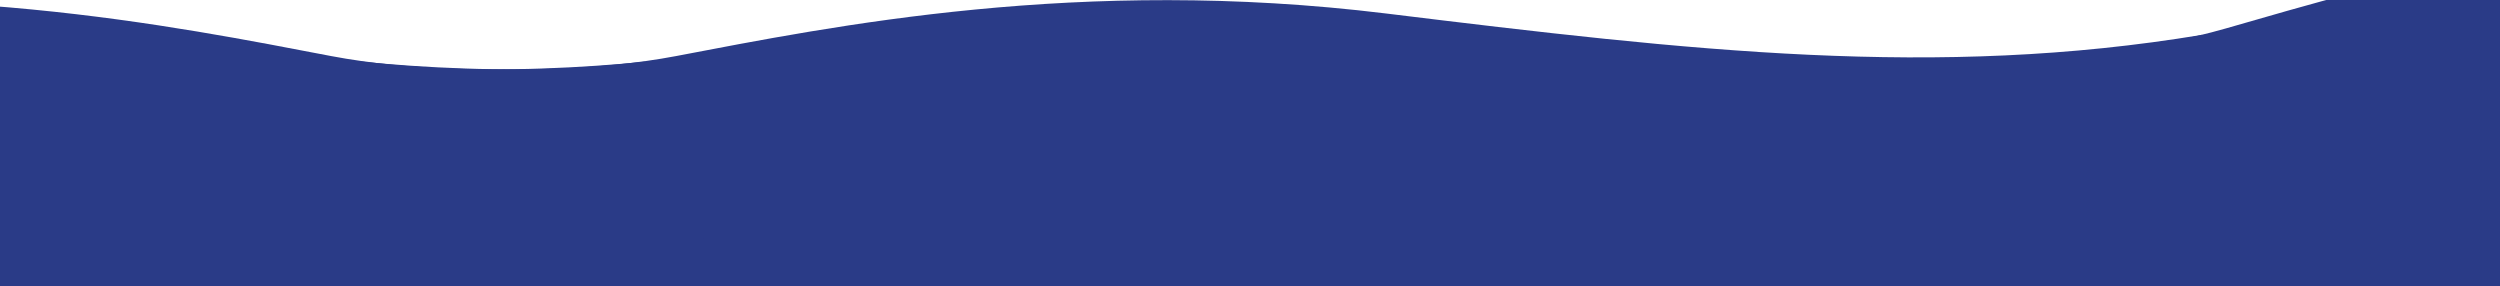
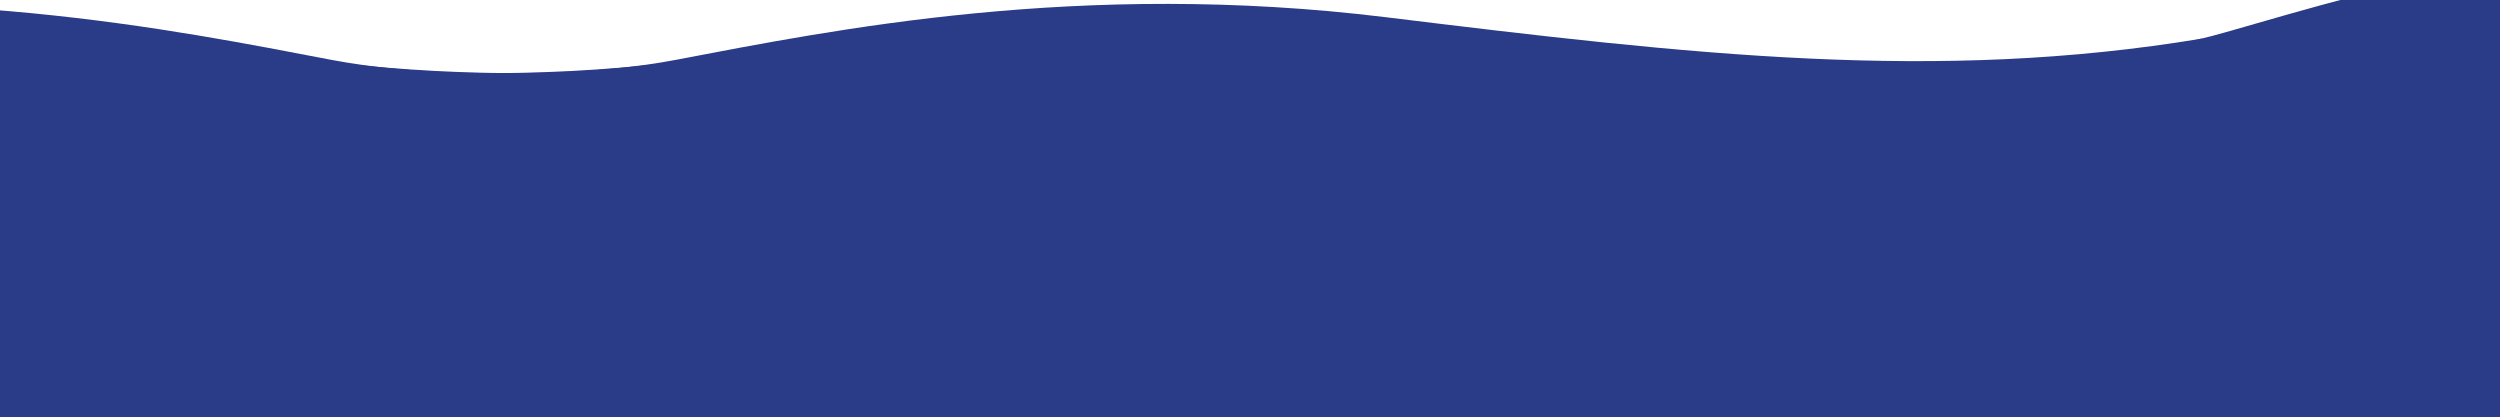
- <svg xmlns="http://www.w3.org/2000/svg" viewBox="0 0 3000 343" fill="#2a3b87">
-   <path d="M376.4 67.3s246.8 35.8 434.8 0c187.9-35.8 485.1-96.1 852.2-51.1s659.9 78.6 979 25.6v772.7H334.8l41.6-747.2z" />
-   <path d="M832.3 67.3s-246.8 35.8-434.8 0C209.6 31.4-87.6-28.8-454.8 16.1s-659.9 78.6-979 25.6v772.7H873.9L832.3 67.3zm1405.8 6.5s249.1 13.1 433-39.7c183.9-52.9 474.3-140 844-128.8s664.4 18 977.2-64l70.6 769.5L2265 821.6l-26.9-747.8z" />
+ <svg xmlns="http://www.w3.org/2000/svg" version="1.1" id="Camada_1" x="0px" y="0px" viewBox="0 0 3000 500" style="enable-background:new 0 0 3000 500;" xml:space="preserve">
+   <style type="text/css">
+ 	.st0{fill:#2A3B87;}
+ </style>
+   <path class="st0" d="M376.4,71.8c0,0,246.8,35.8,434.8,0c187.9-35.8,485.1-96.1,852.2-51.1s659.9,78.6,979,25.6V819H334.8  L376.4,71.8L376.4,71.8z" />
+   <path class="st0" d="M832.3,71.8c0,0-246.8,35.8-434.8,0C209.6,35.9-87.6-24.3-454.8,20.6s-659.9,78.6-979,25.6v772.7H873.9  L832.3,71.8z M2238.1,78.3c0,0,249.1,13.1,433-39.7c183.9-52.9,474.3-140,844-128.8s664.4,18,977.2-64l70.6,769.5L2265,826.1  L2238.1,78.3L2238.1,78.3z" />
</svg>
